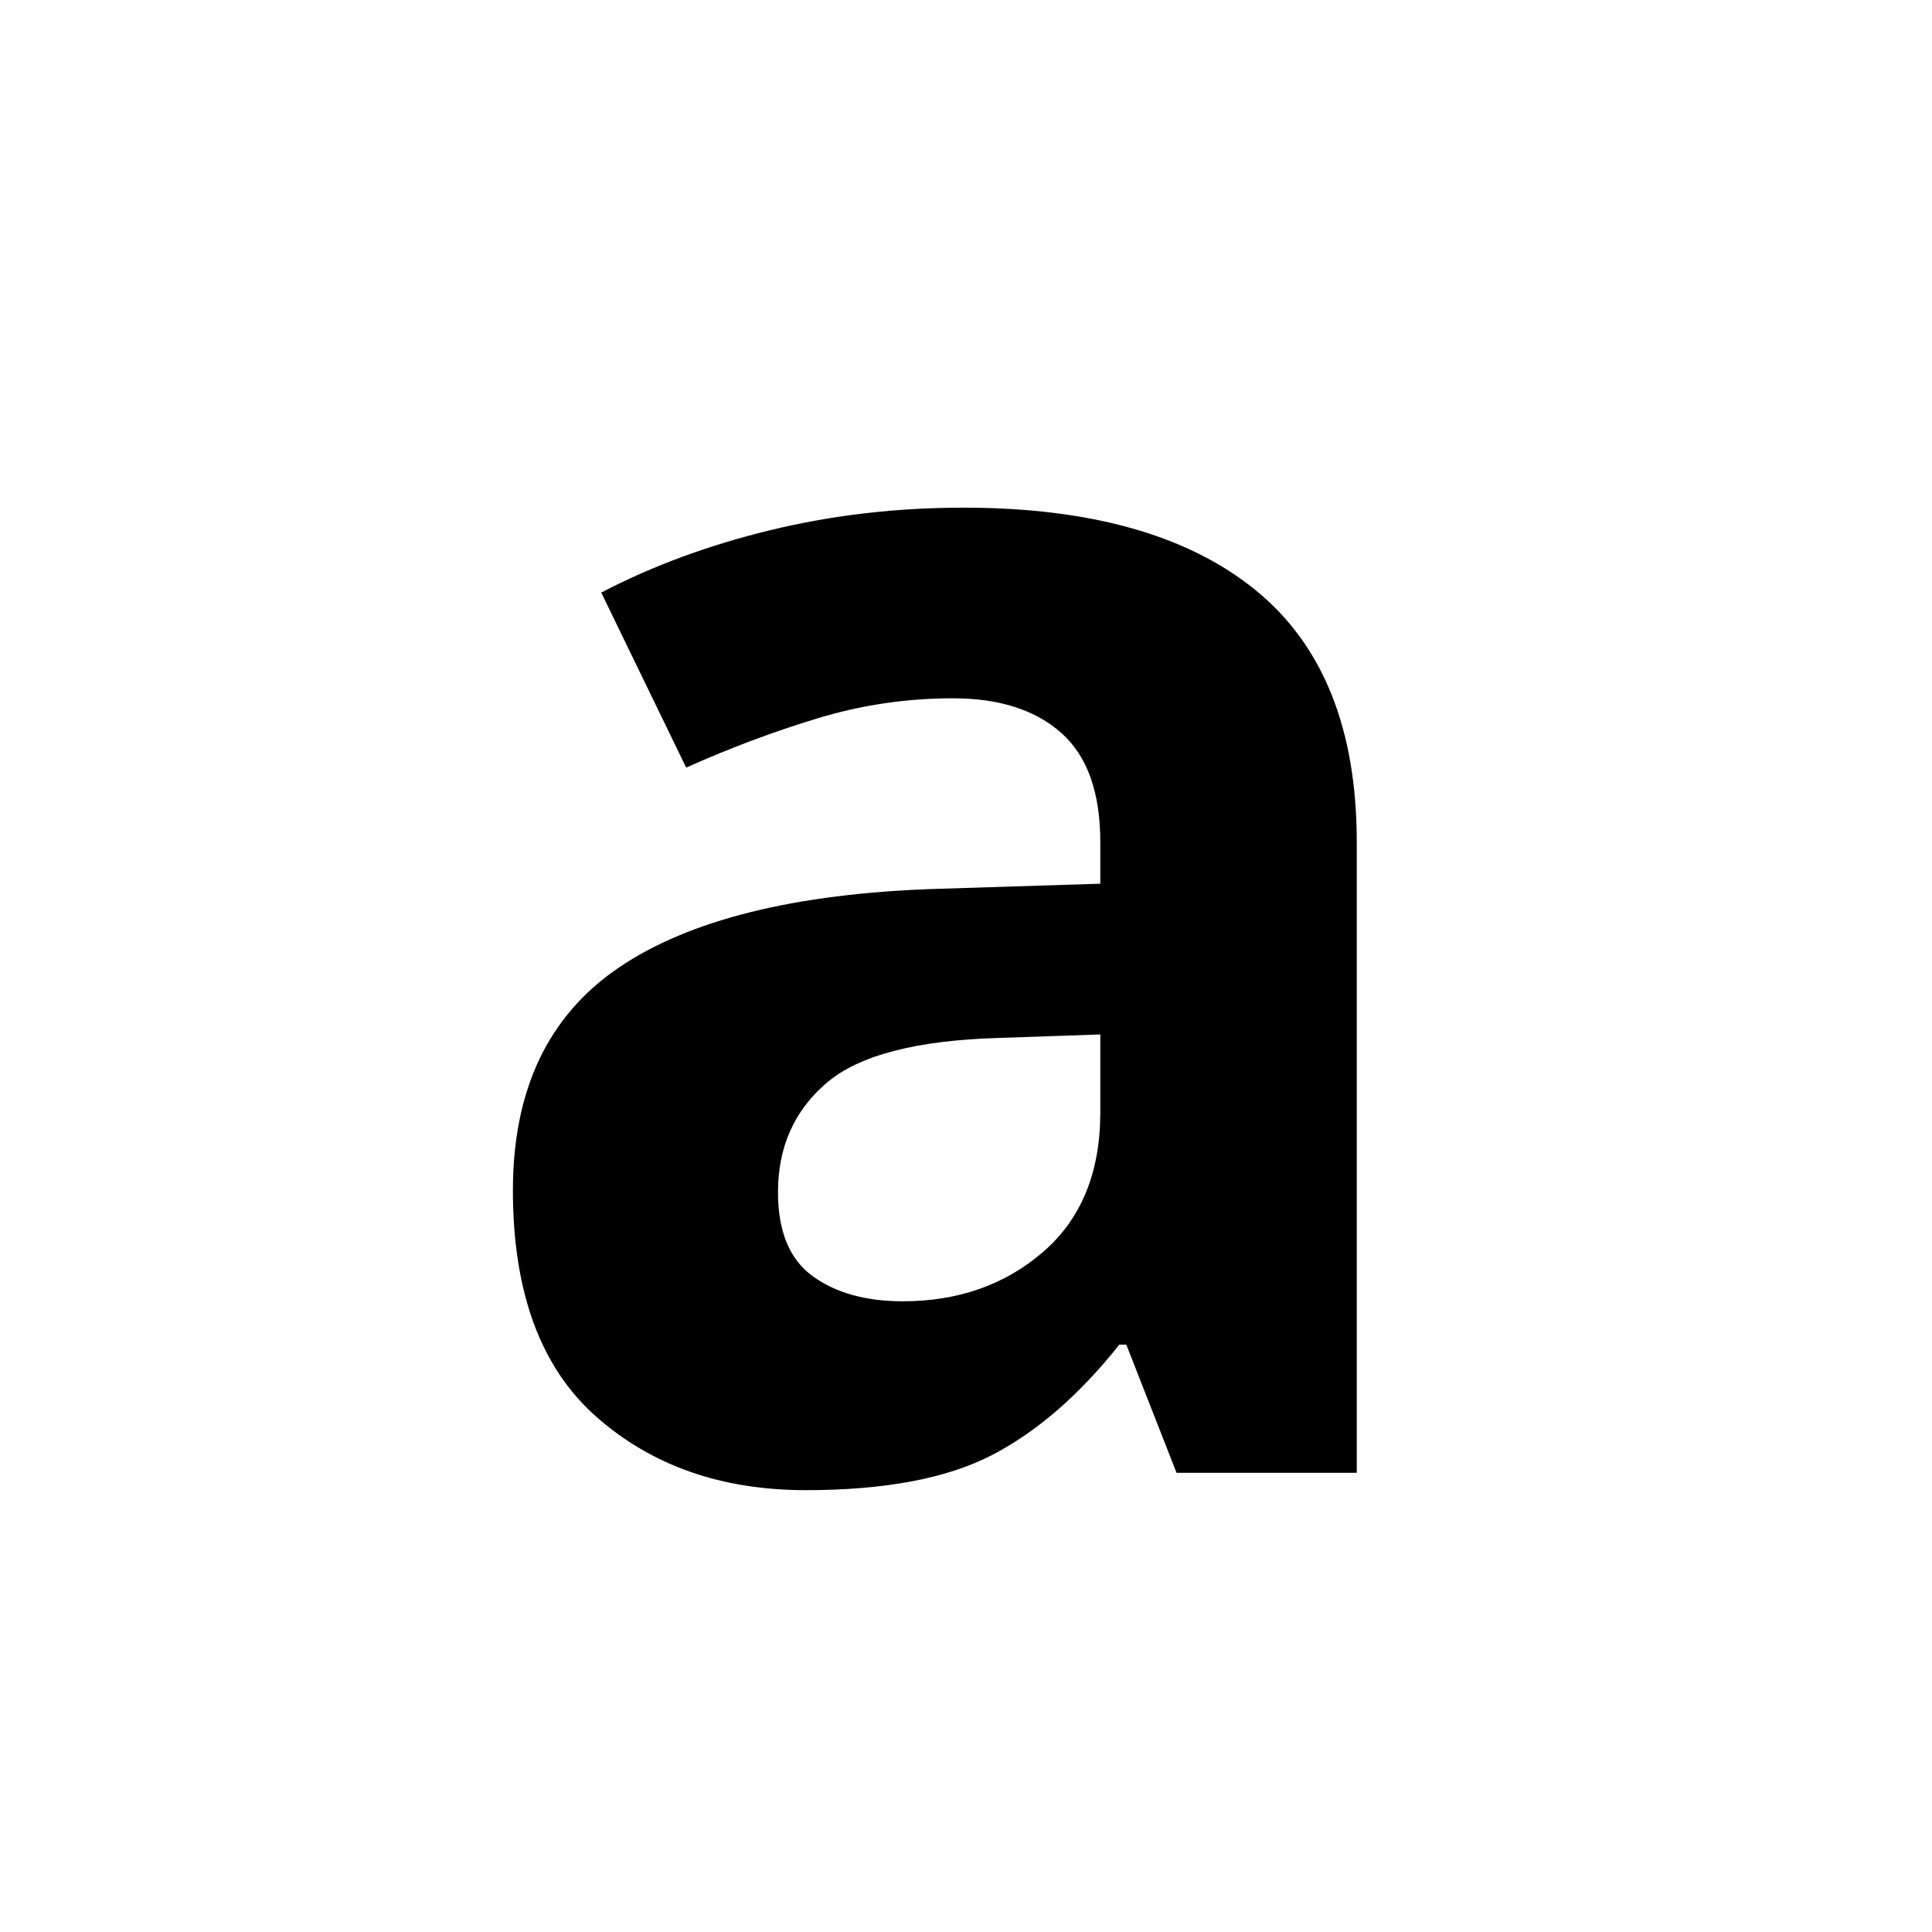
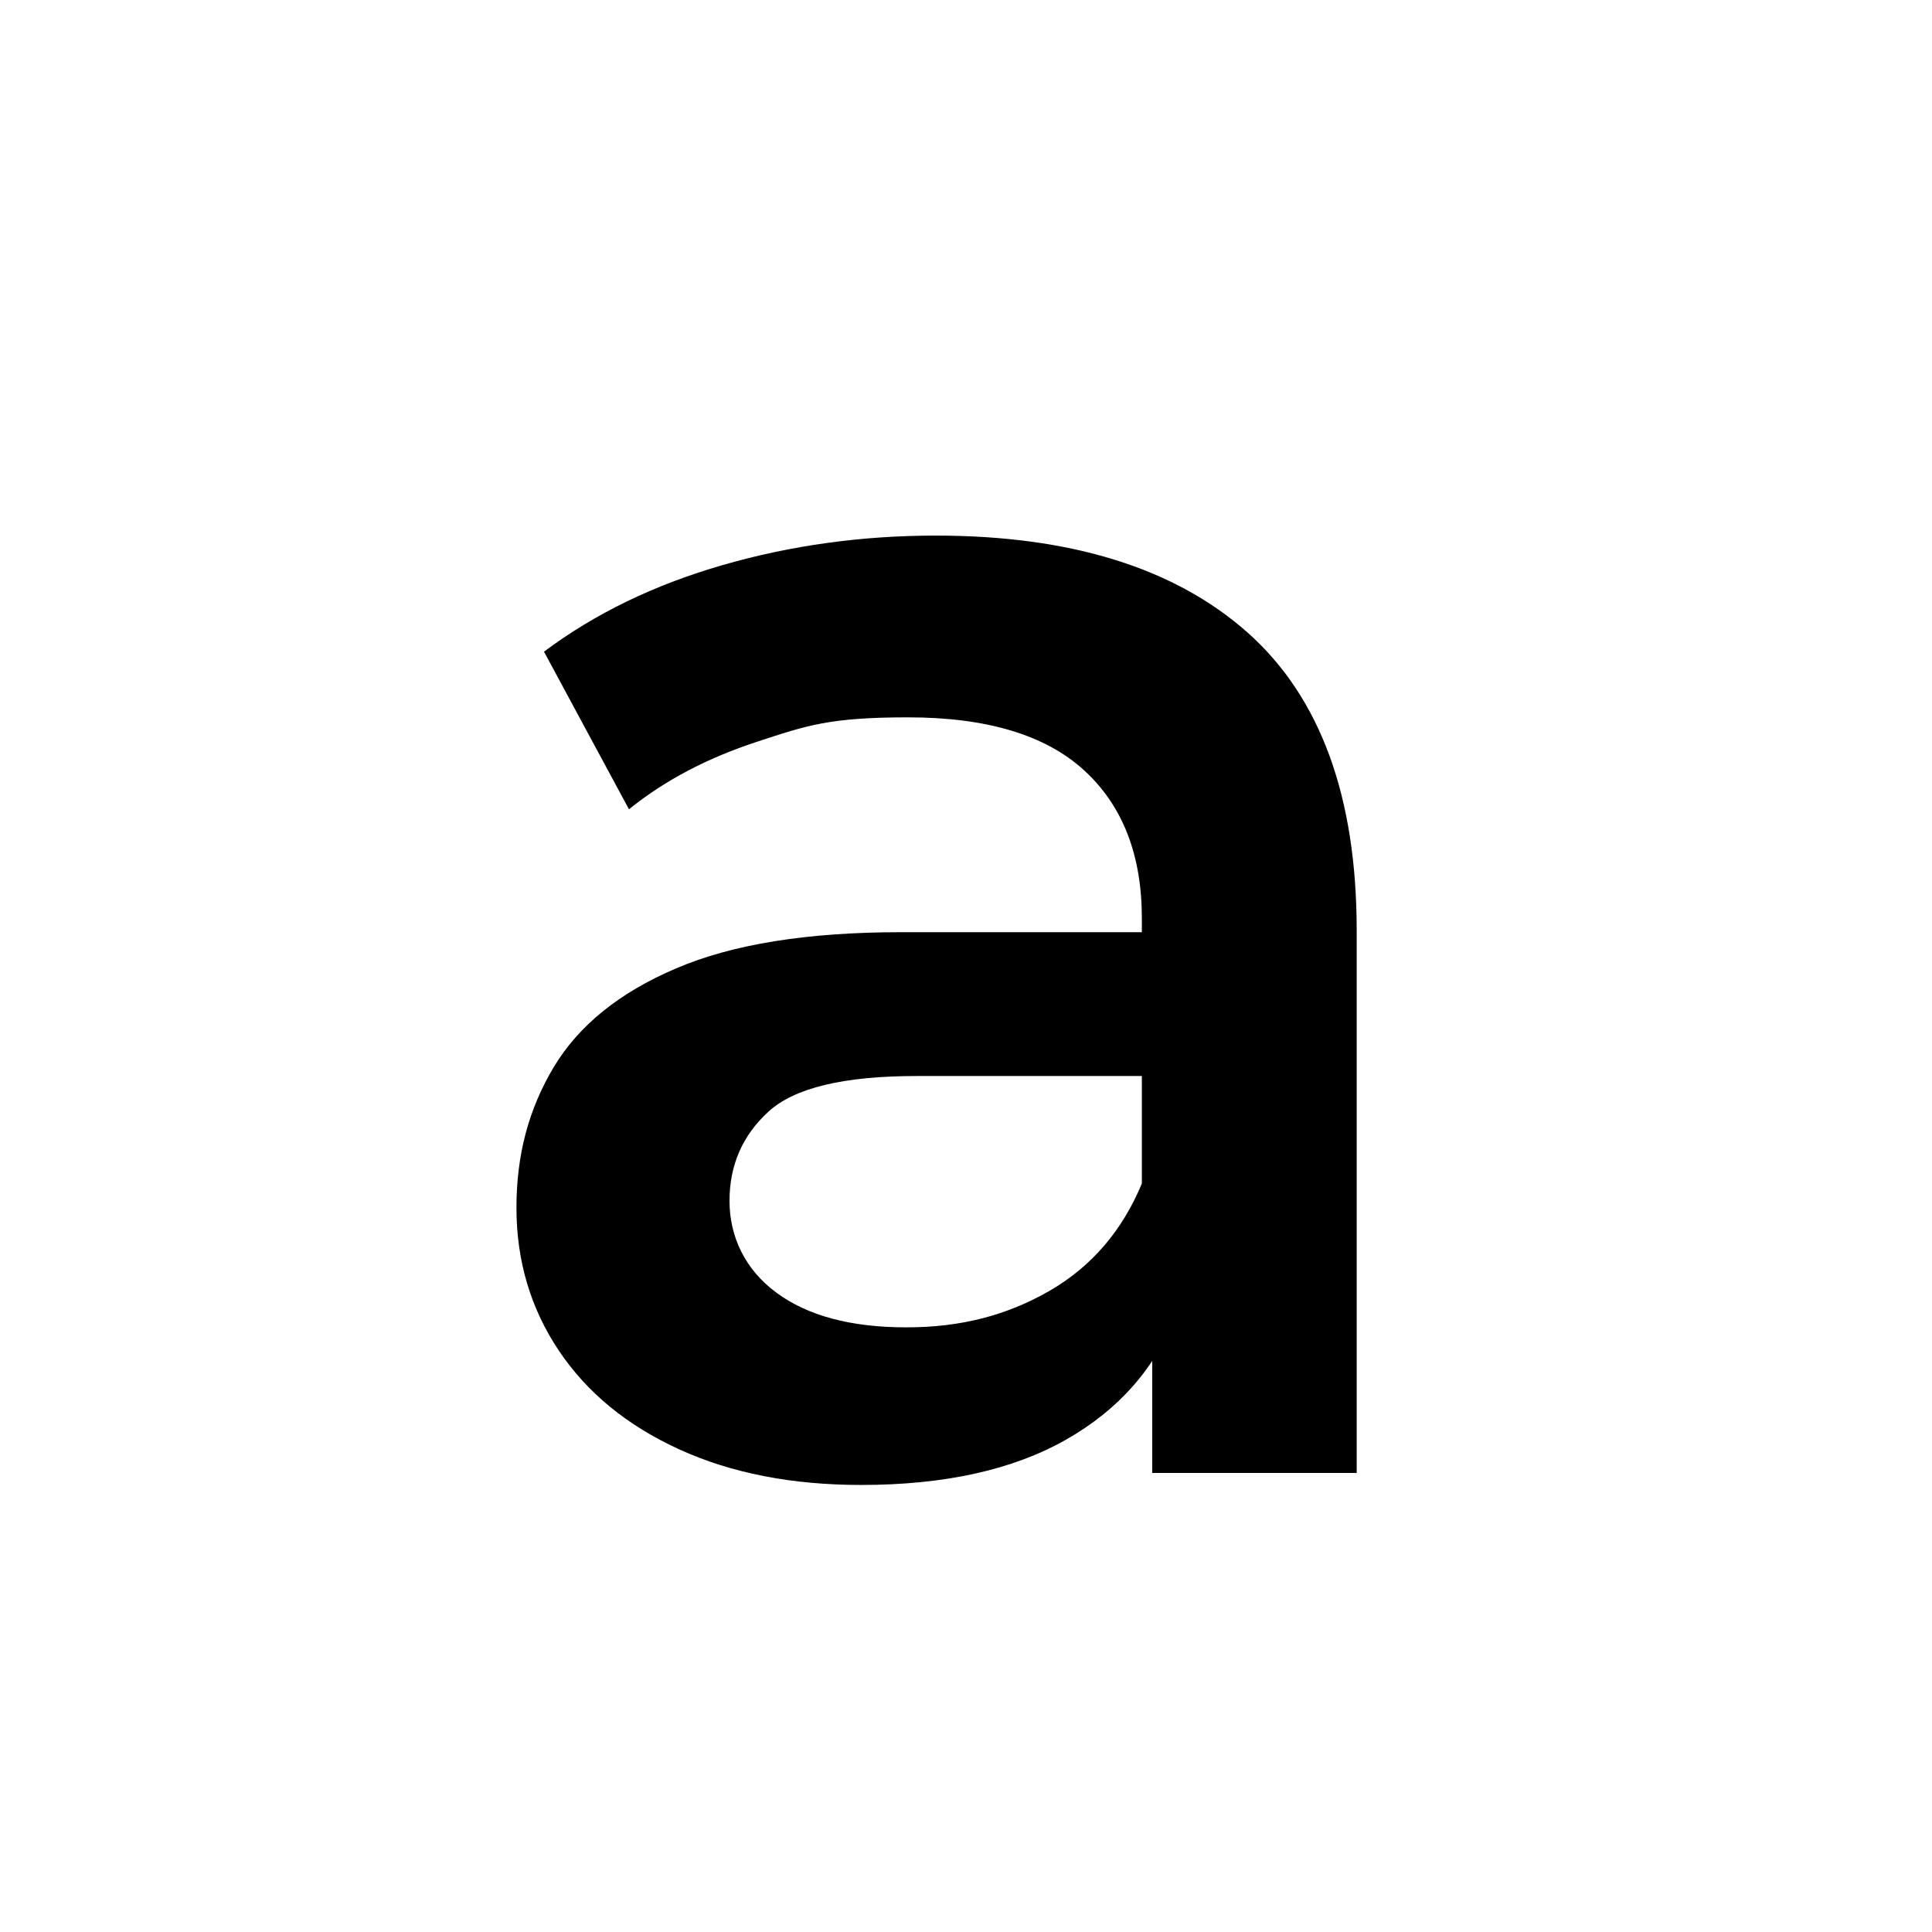
- <svg xmlns="http://www.w3.org/2000/svg" id="Layer_1" data-name="Layer 1" viewBox="0 0 1080 1080">
+ <svg xmlns="http://www.w3.org/2000/svg" id="Layer_1" version="1.1" viewBox="0 0 1080 1080">
  <defs>
    <style>
-       .cls-1 {
-         font-family: Montserrat-SemiBold, Montserrat;
-         font-size: 968.62px;
-         font-weight: 600;
+       .st0 {
+         isolation: isolate;
      }
    </style>
  </defs>
-   <text class="cls-1" transform="translate(246.03 823.32)">
-     <tspan x="0" y="0">a</tspan>
-   </text>
+   <g class="st0">
+     <g class="st0">
+       <path d="M481.4,830.1c-38.7,0-72.6-6.6-101.7-19.9s-51.5-31.6-67.3-55.2c-15.8-23.6-23.7-50.2-23.7-79.9s6.9-55.2,20.8-78.5c13.9-23.2,36.6-41.7,68.3-55.2,31.6-13.6,73.6-20.3,125.9-20.3h150.1v80.4h-141.4c-40.7,0-68.3,6.6-82.8,19.9-14.5,13.2-21.8,29.9-21.8,49.9s8.7,38.4,26.2,51.3c17.4,12.9,41.7,19.4,72.6,19.4s56.3-6.8,79.9-20.3c23.6-13.6,40.8-33.6,51.8-60.1l19.4,72.6c-11.6,30.4-32.3,53.9-62,70.7-29.7,16.8-67.8,25.2-114.3,25.2ZM644.1,823.3v-105.6l-5.8-21.3v-183.1c0-35.5-10.8-63.1-32.4-82.8-21.6-19.7-54.4-29.5-98.3-29.5s-56.5,4.5-84.3,13.6c-27.8,9.1-51.7,21.6-71.7,37.8l-47.5-88.1c28.4-21.3,61.7-37.4,99.8-48.4,38.1-11,77.8-16.5,119.1-16.5,75.6,0,133.7,18.1,174.4,54.2,40.7,36.2,61,91.7,61,166.6v303.2h-114.3Z" />
+     </g>
+   </g>
</svg>
